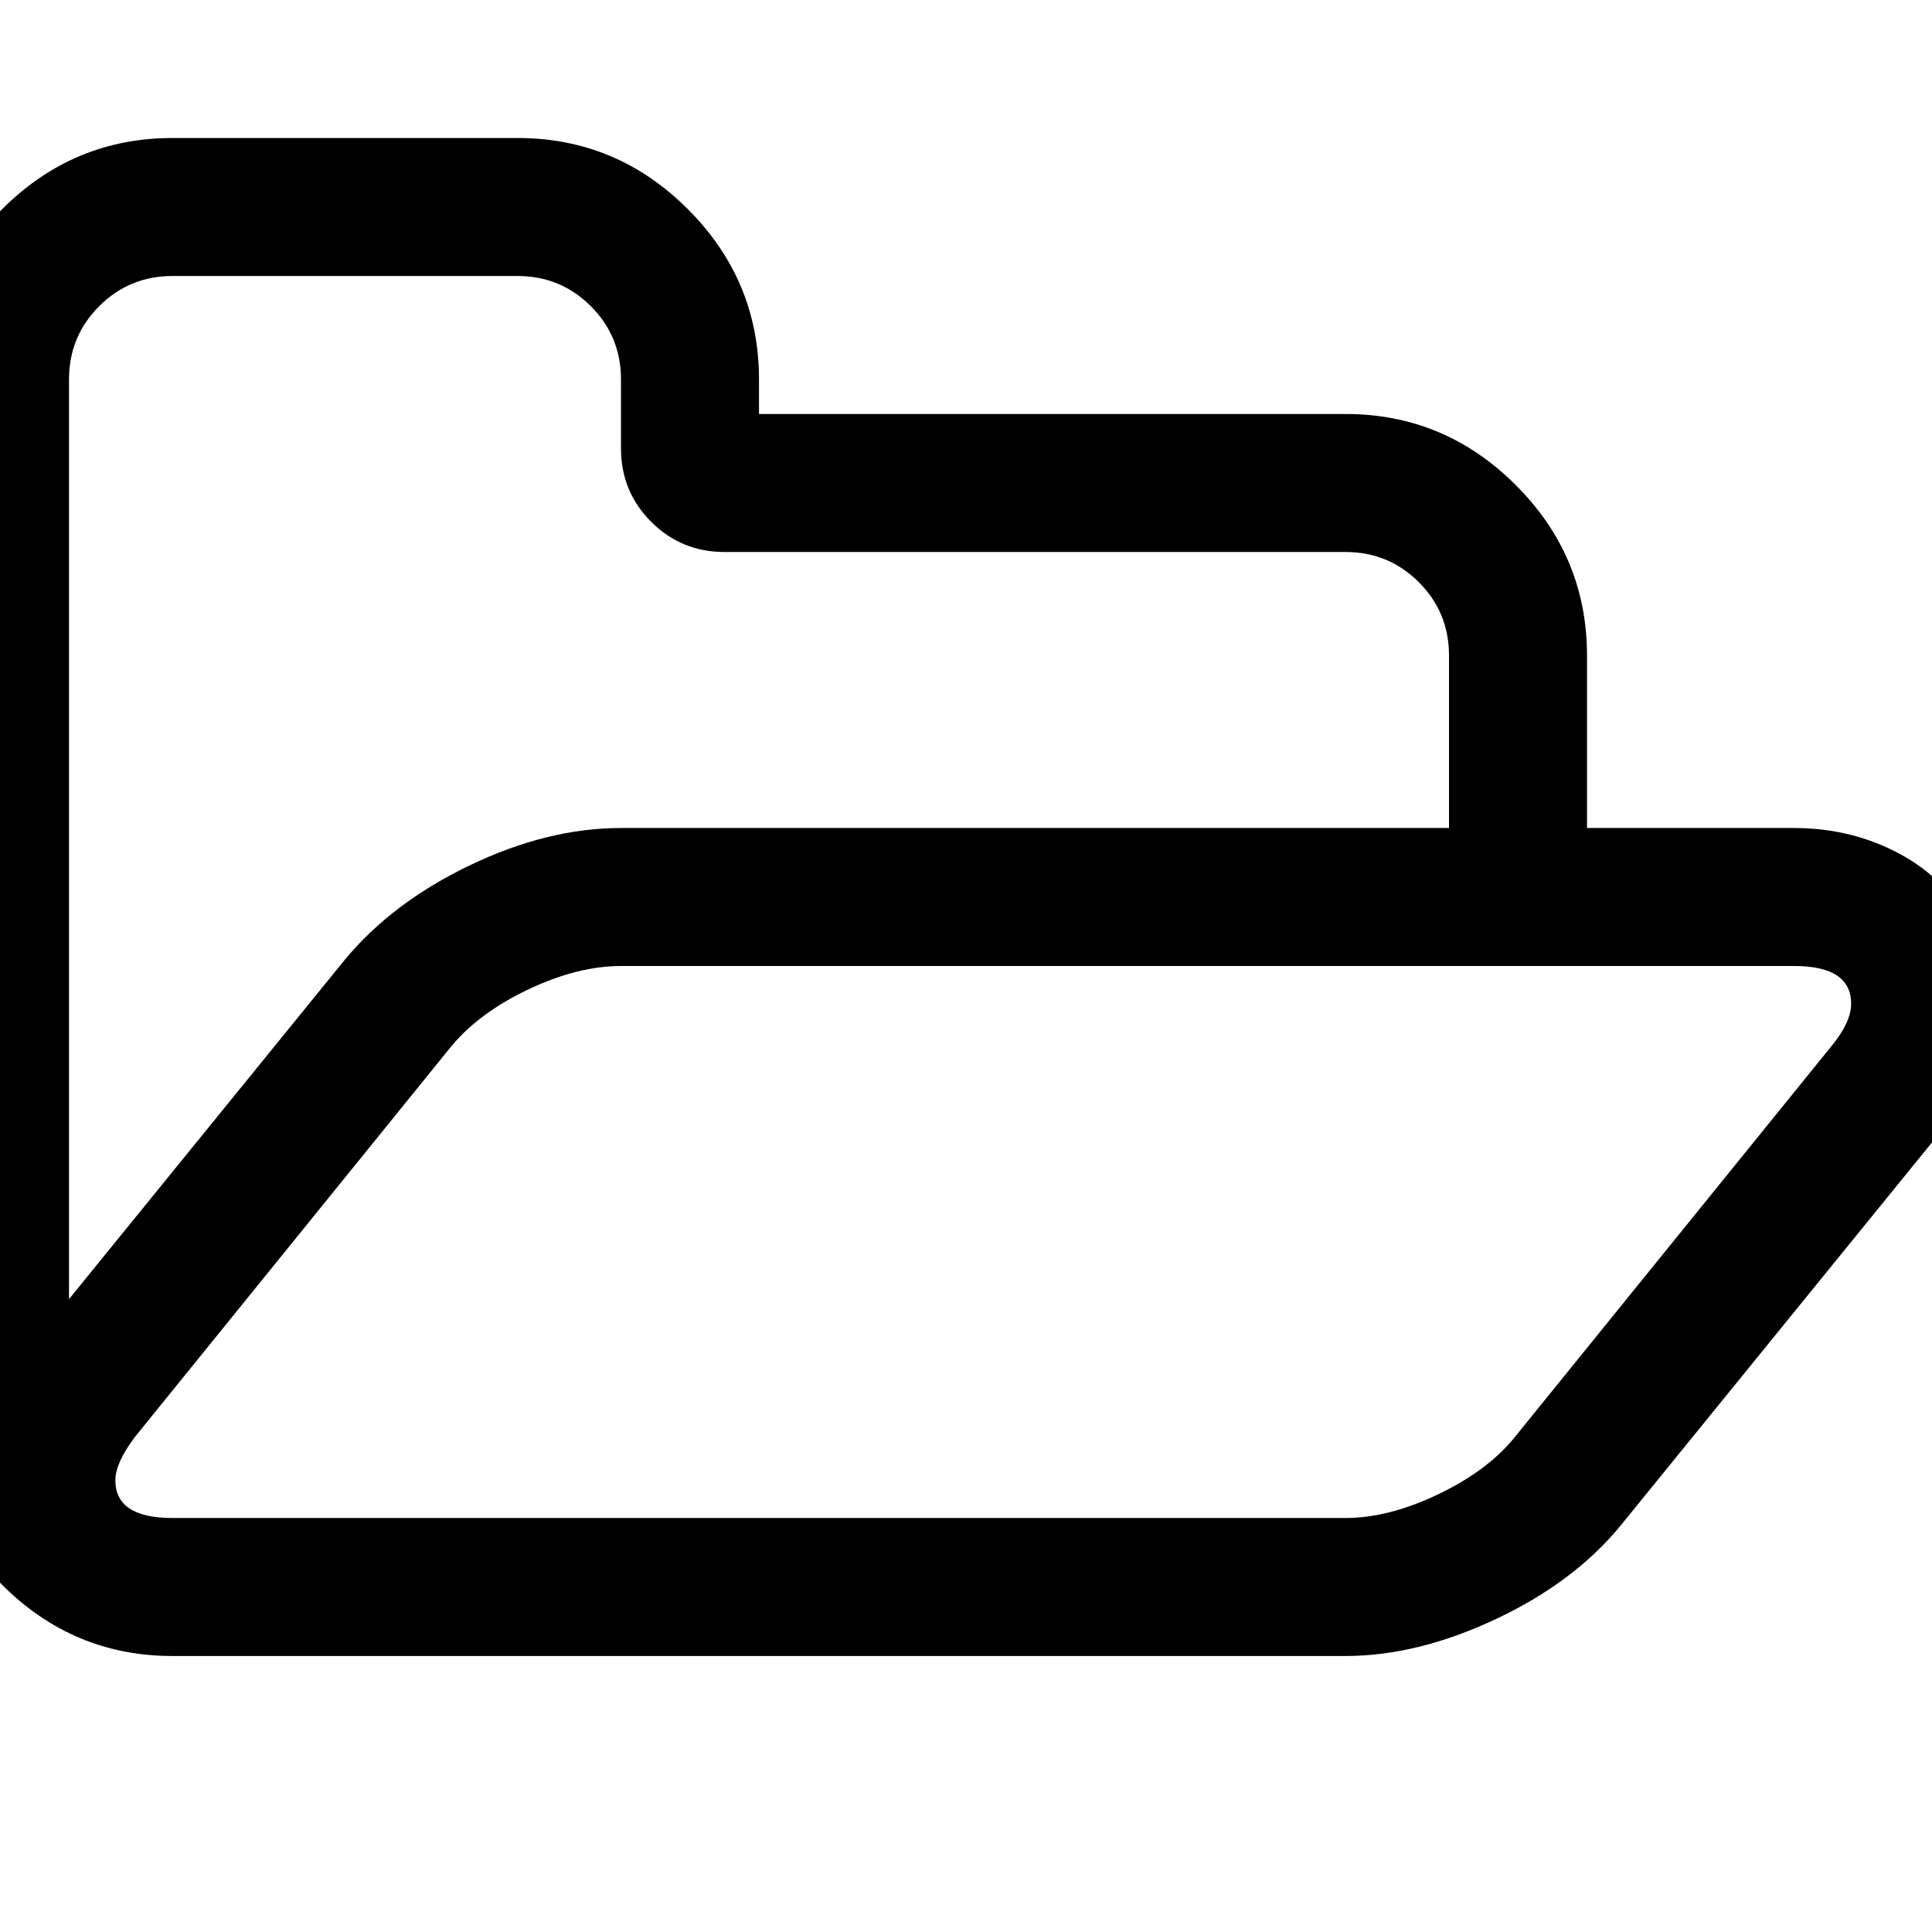
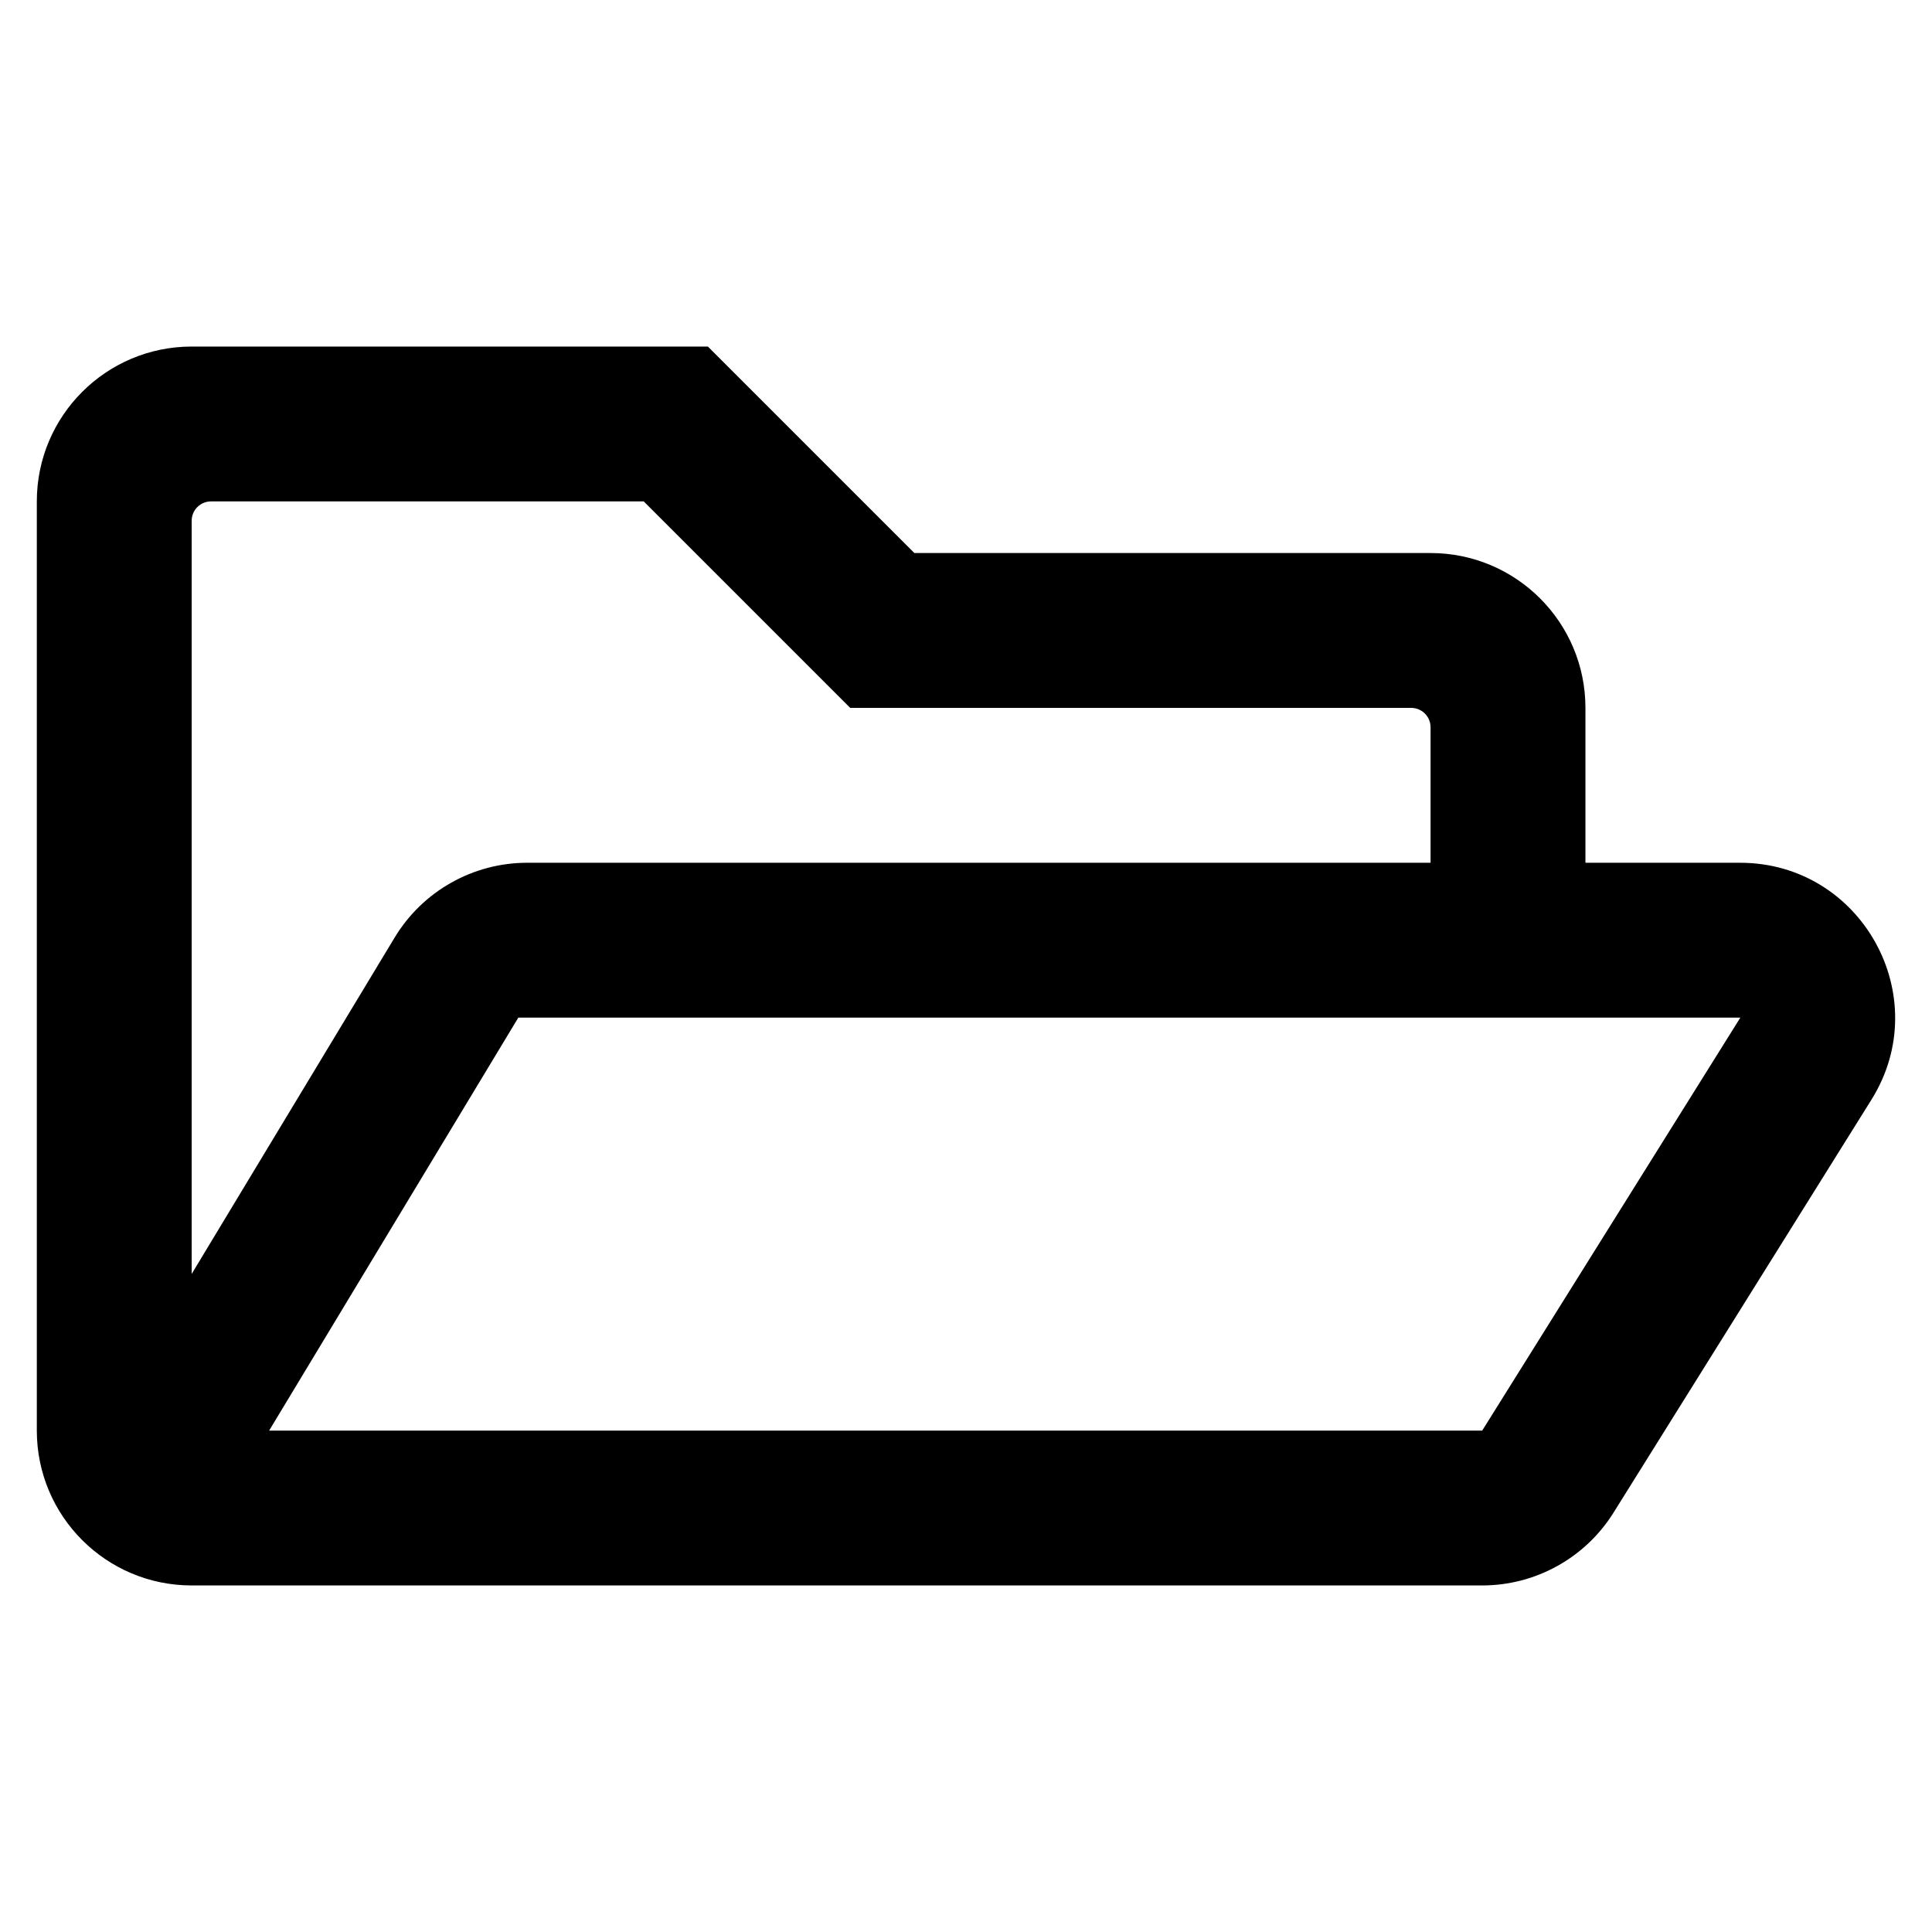
- <svg xmlns="http://www.w3.org/2000/svg" width="1792" height="1792" viewBox="0 0 1792 1792">
-   <path d="M1717 931q0-35-53-35h-1088q-40 0-85.5 21.5t-71.5 52.5l-294 363q-18 24-18 40 0 35 53 35h1088q40 0 86-22t71-53l294-363q18-22 18-39zm-1141-163h768v-160q0-40-28-68t-68-28h-576q-40 0-68-28t-28-68v-64q0-40-28-68t-68-28h-320q-40 0-68 28t-28 68v853l256-315q44-53 116-87.5t140-34.5zm1269 163q0 62-46 120l-295 363q-43 53-116 87.5t-140 34.5h-1088q-92 0-158-66t-66-158v-960q0-92 66-158t158-66h320q92 0 158 66t66 158v32h544q92 0 158 66t66 158v160h192q54 0 99 24.5t67 70.5q15 32 15 68z" />
+ <svg xmlns="http://www.w3.org/2000/svg" version="1.1" viewBox="0 0 2048 2048">
+   <path d="m1844.6 914.56h-163.97v-164.16c0-90.664-73.496-164.16-164.16-164.16h-547.2l-218.88-218.88h-547.2c-90.664 0-164.16 73.496-164.16 164.16v984.96c0 90.664 73.496 164.16 164.16 164.16h1368a164.16 164.16 0 0 0 139.21-77.155l273.4-437.76c68.222-109.16-10.39-251.16-139.2-251.16zm-1620.9-383.04h458.68l218.88 218.88h594.68a20.52 20.52 0 0 1 20.52 20.52v143.64h-957.6a164.16 164.16 0 0 0-140.56 79.351l-215.12 356.52v-798.42a20.496 20.496 0 0 1 20.52-20.496zm1347.5 984.96h-1285.9l264.14-437.76h1295.4z" stroke-width="3.42" />
</svg>
